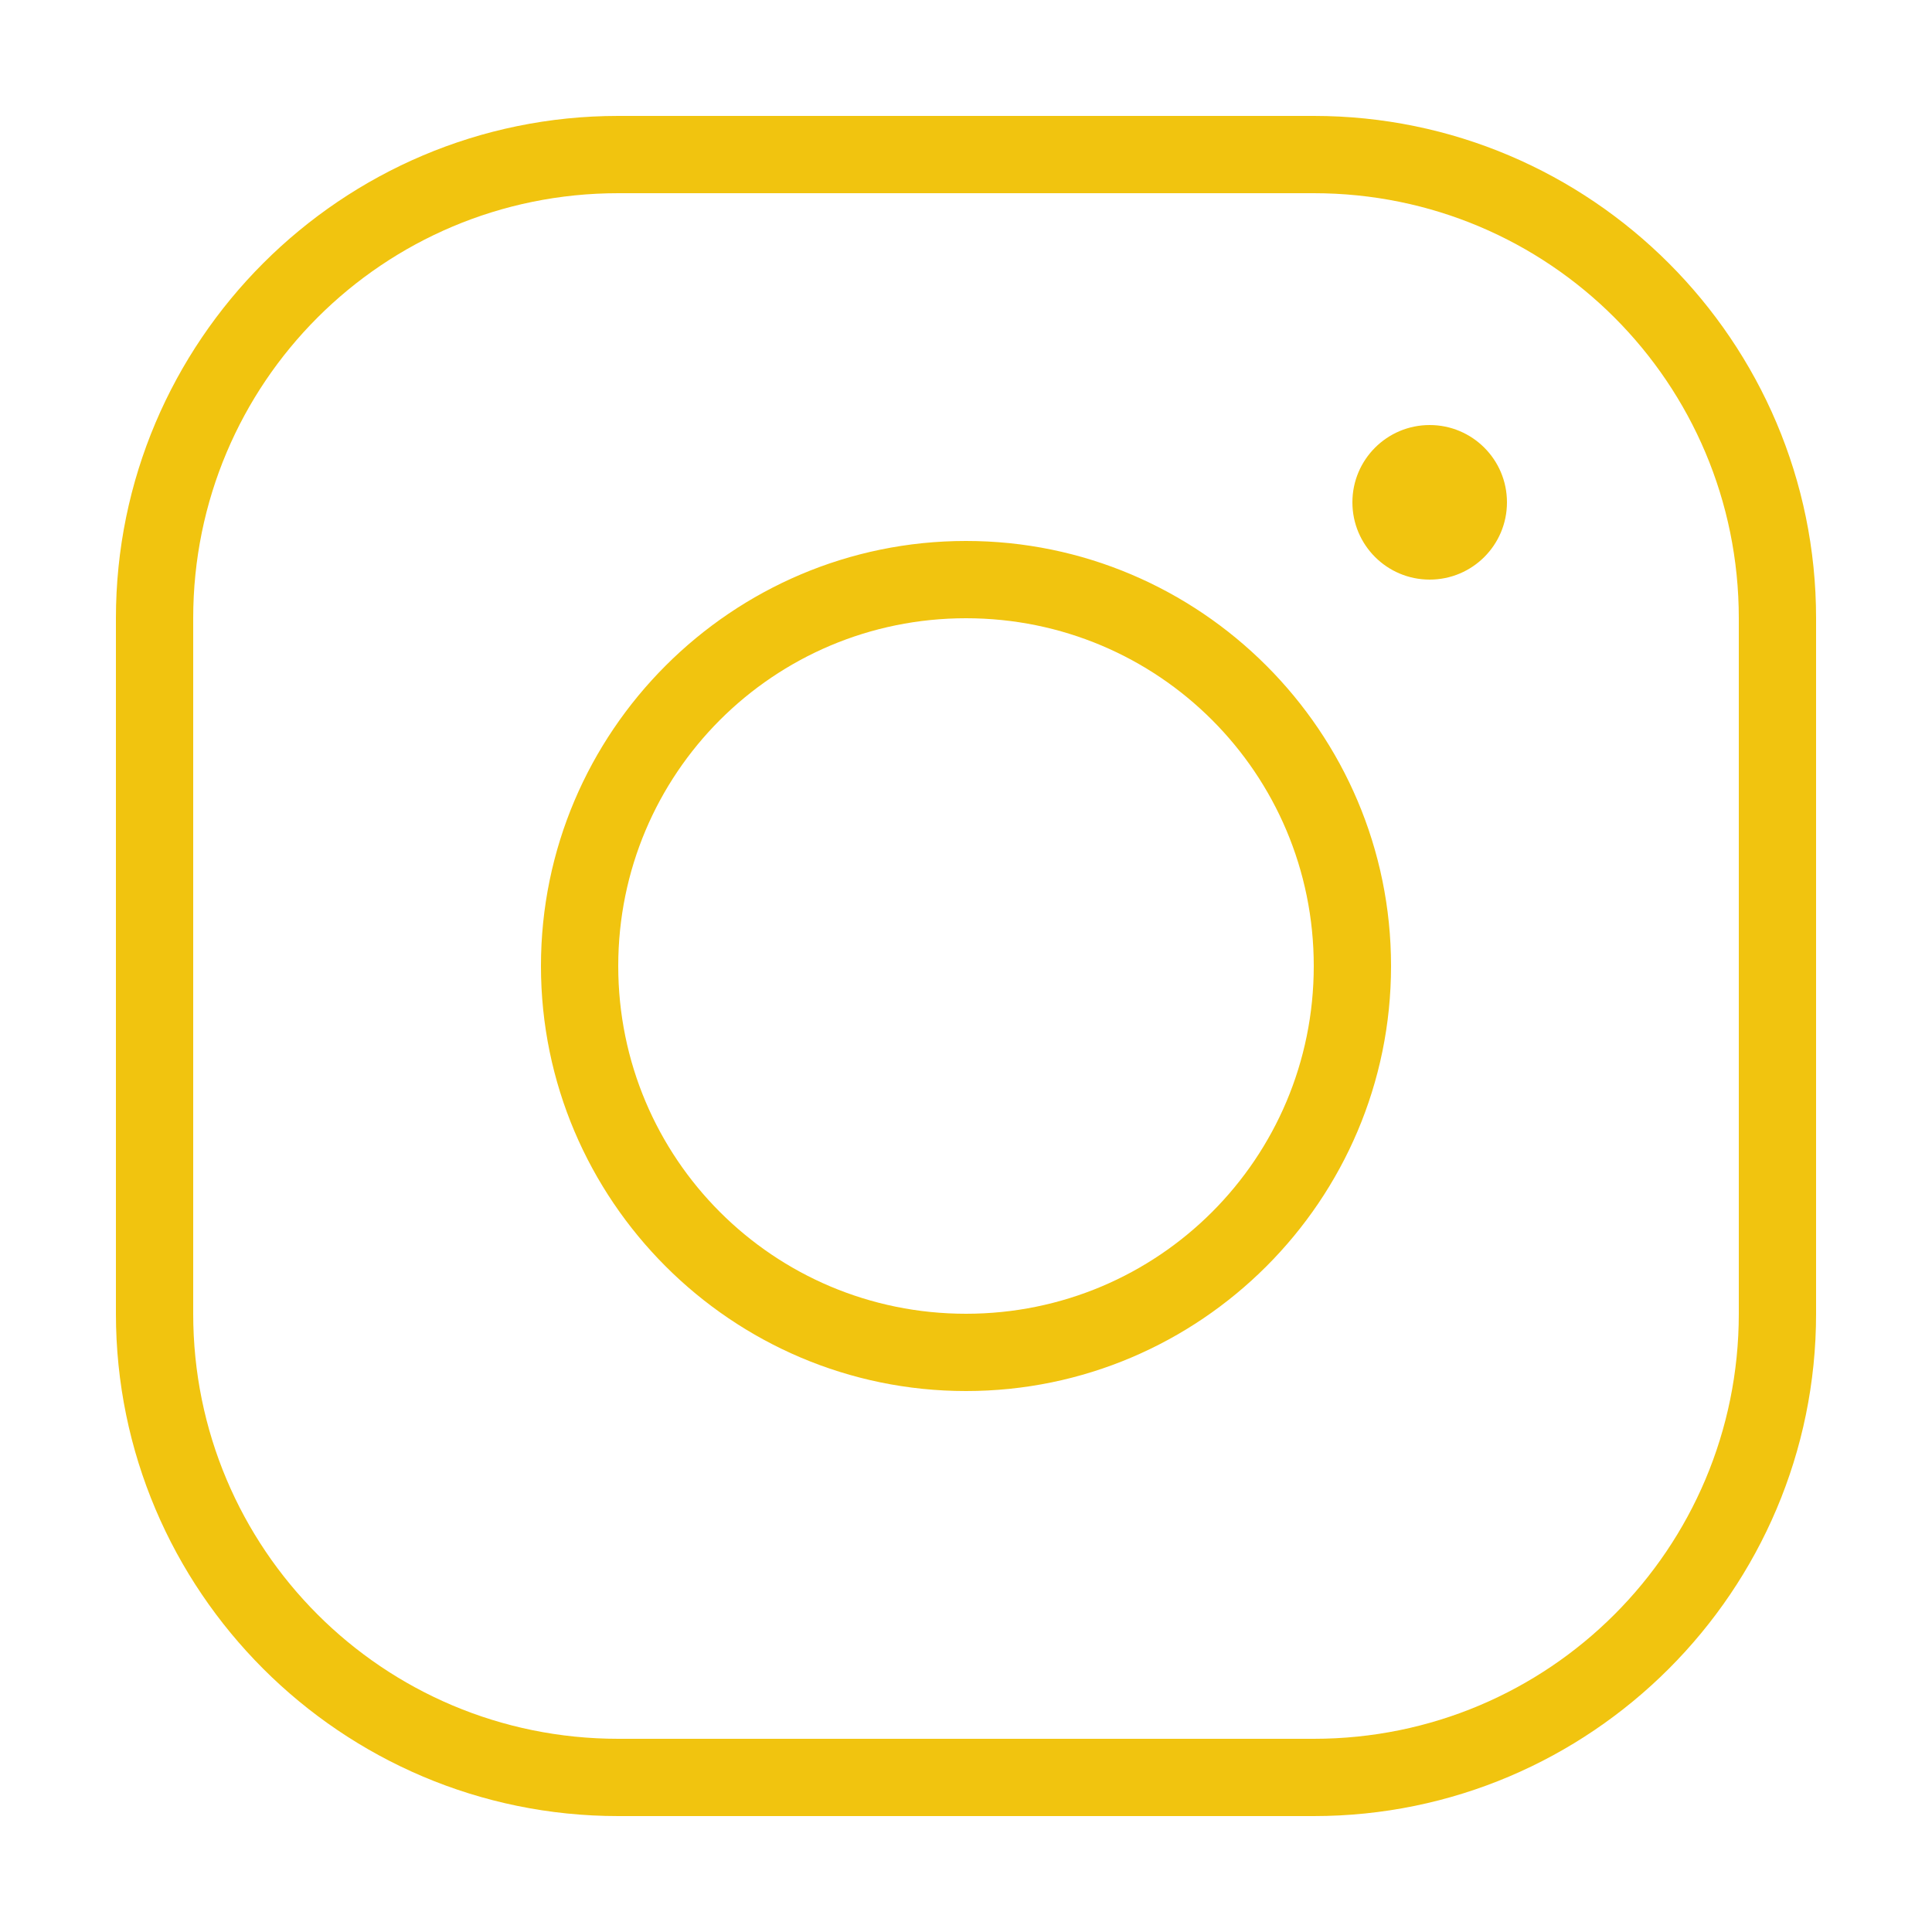
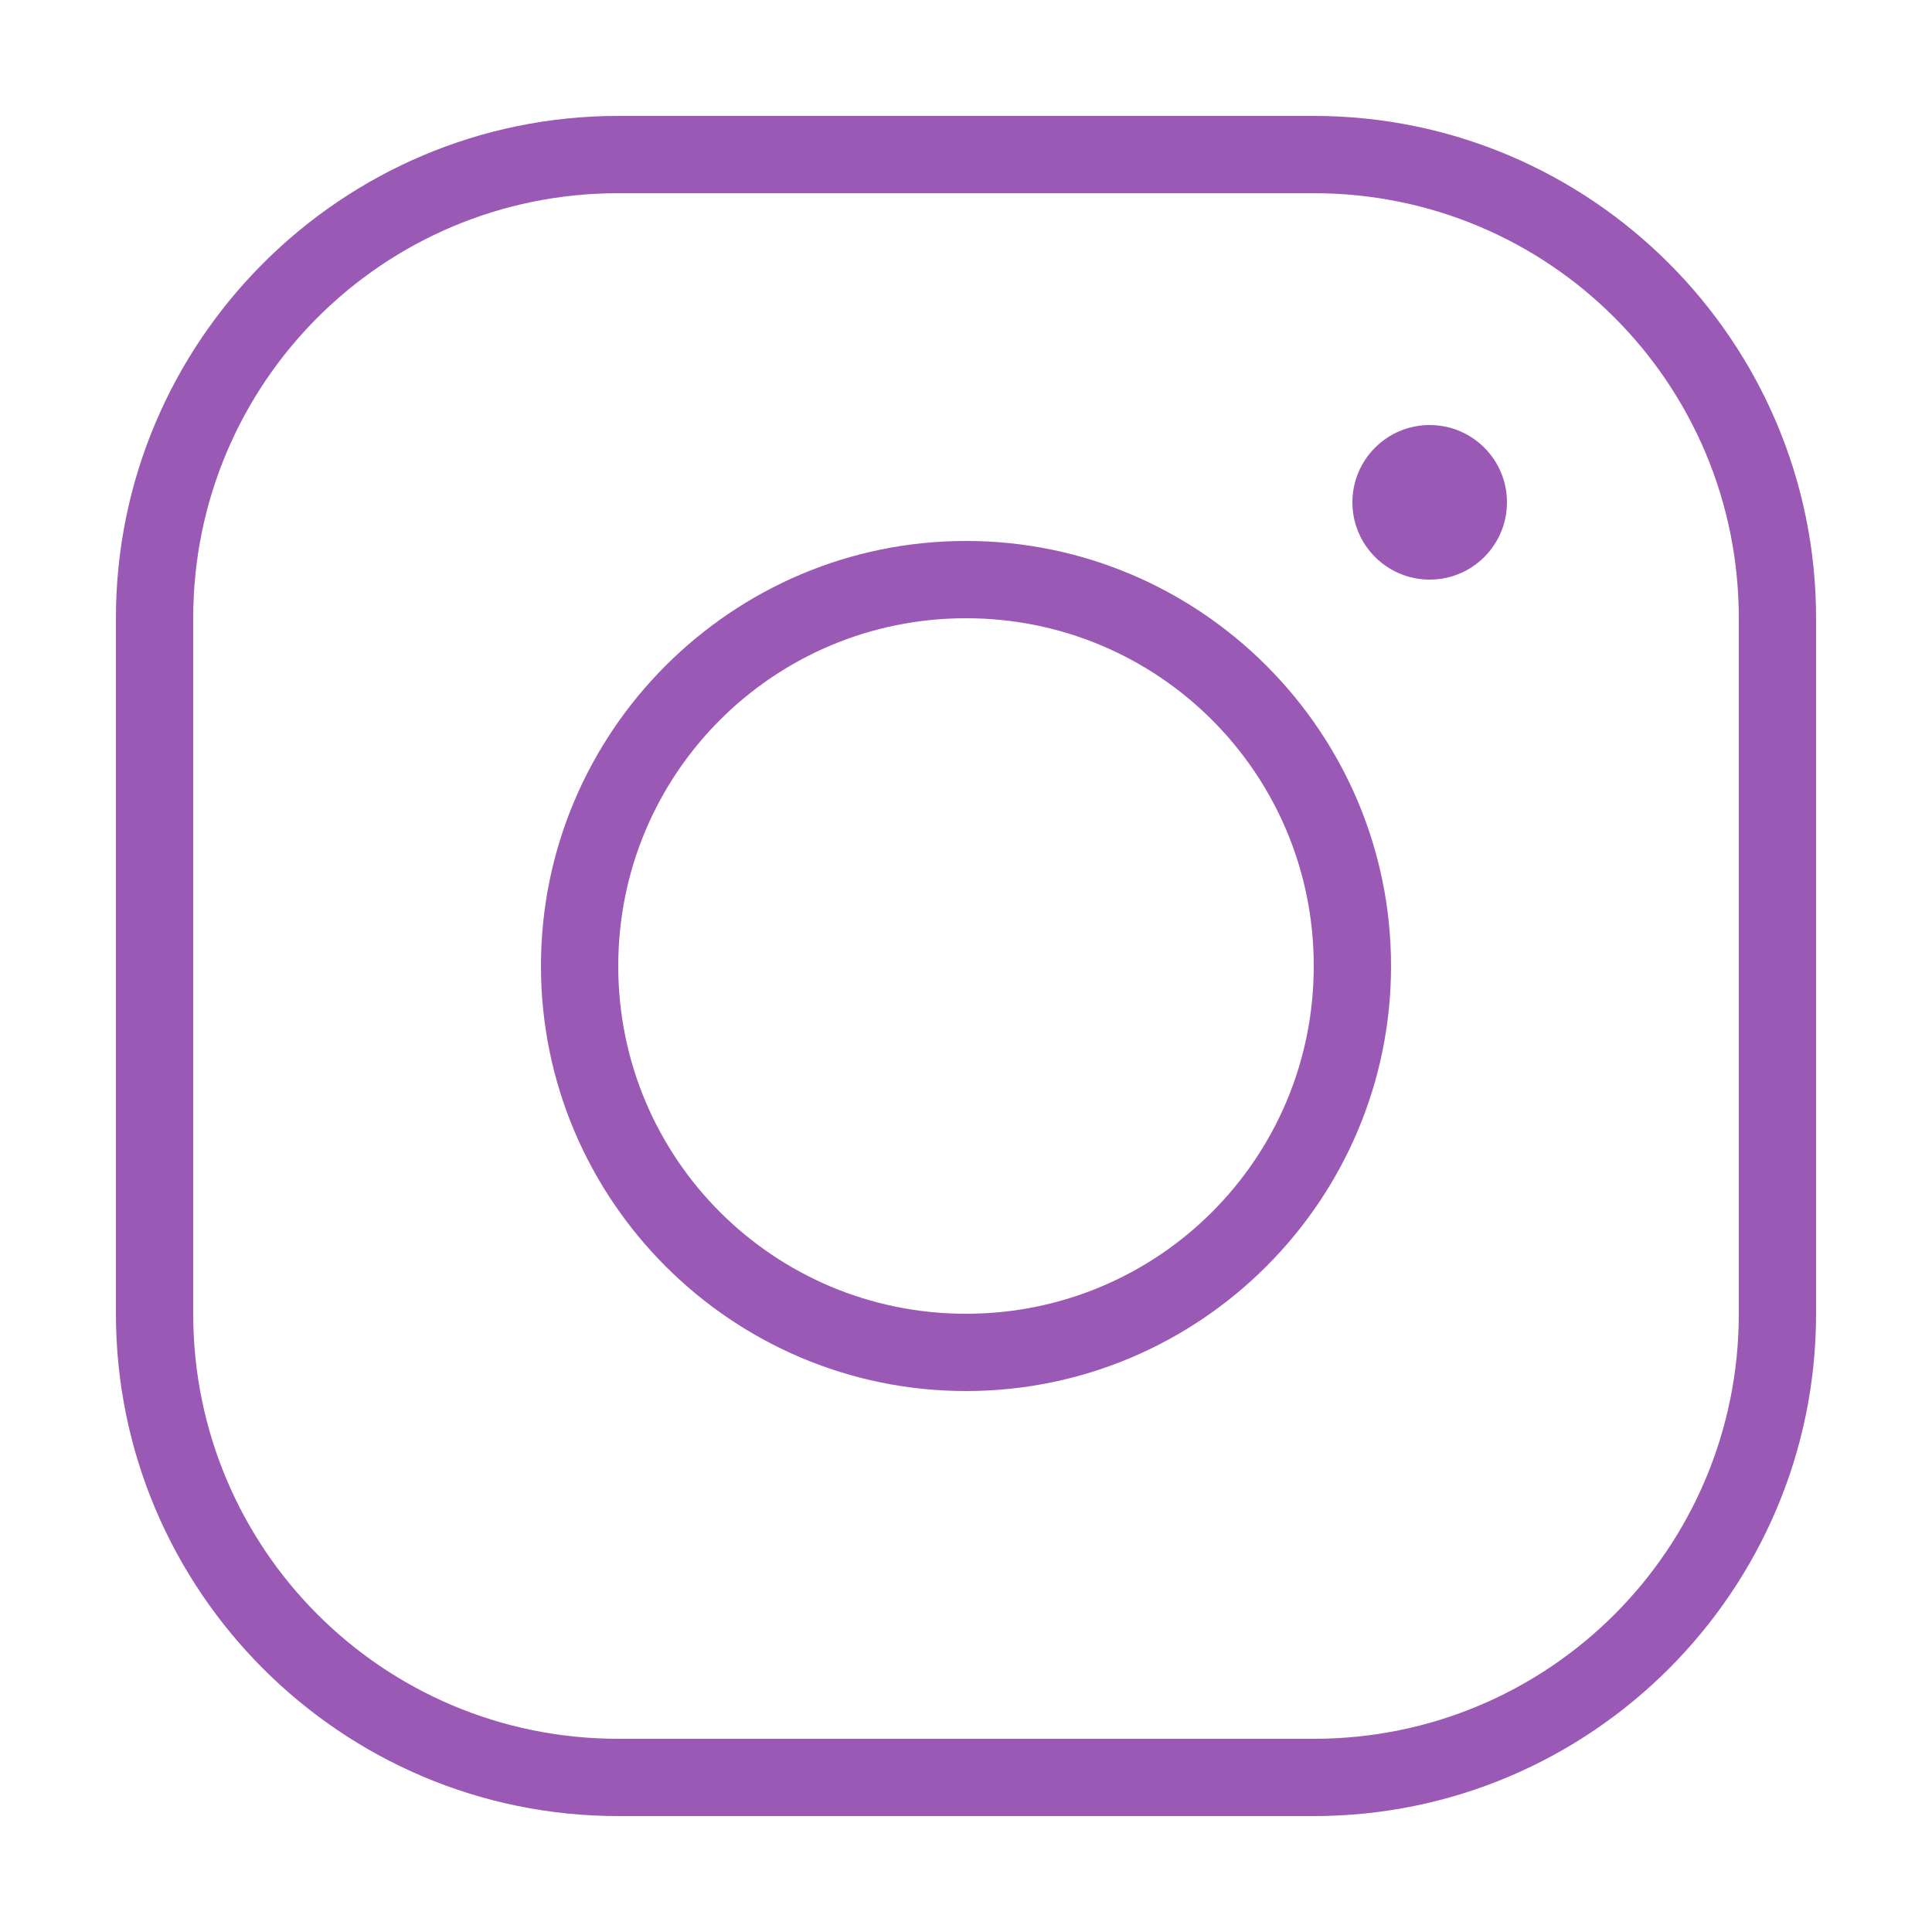
<svg xmlns="http://www.w3.org/2000/svg" viewBox="0 0 50 50" width="50px" height="50px">
-   <g id="surface31061024">
-     <path style=" stroke:none;fill-rule:nonzero;fill:rgb(94.51%,76.863%,5.882%);fill-opacity:1;" d="M 16 3 C 8.832 3 3 8.832 3 16 L 3 34 C 3 41.168 8.832 47 16 47 L 34 47 C 41.168 47 47 41.168 47 34 L 47 16 C 47 8.832 41.168 3 34 3 Z M 16 5 L 34 5 C 40.086 5 45 9.914 45 16 L 45 34 C 45 40.086 40.086 45 34 45 L 16 45 C 9.914 45 5 40.086 5 34 L 5 16 C 5 9.914 9.914 5 16 5 Z M 37 11 C 35.895 11 35 11.895 35 13 C 35 14.105 35.895 15 37 15 C 38.105 15 39 14.105 39 13 C 39 11.895 38.105 11 37 11 Z M 25 14 C 18.938 14 14 18.938 14 25 C 14 31.062 18.938 36 25 36 C 31.062 36 36 31.062 36 25 C 36 18.938 31.062 14 25 14 Z M 25 16 C 29.98 16 34 20.02 34 25 C 34 29.98 29.98 34 25 34 C 20.02 34 16 29.98 16 25 C 16 20.02 20.02 16 25 16 Z M 25 16 " />
+   <g id="surface71185509">
+     <path style=" stroke:none;fill-rule:nonzero;fill:rgb(60.784%,34.902%,71.373%);fill-opacity:1;" d="M 16 3 C 8.832 3 3 8.832 3 16 L 3 34 C 3 41.168 8.832 47 16 47 L 34 47 C 41.168 47 47 41.168 47 34 L 47 16 C 47 8.832 41.168 3 34 3 Z M 16 5 L 34 5 C 40.086 5 45 9.914 45 16 L 45 34 C 45 40.086 40.086 45 34 45 L 16 45 C 9.914 45 5 40.086 5 34 L 5 16 C 5 9.914 9.914 5 16 5 Z M 37 11 C 35.895 11 35 11.895 35 13 C 35 14.105 35.895 15 37 15 C 38.105 15 39 14.105 39 13 C 39 11.895 38.105 11 37 11 Z M 25 14 C 18.938 14 14 18.938 14 25 C 14 31.062 18.938 36 25 36 C 31.062 36 36 31.062 36 25 C 36 18.938 31.062 14 25 14 Z M 25 16 C 29.98 16 34 20.02 34 25 C 34 29.98 29.98 34 25 34 C 20.02 34 16 29.98 16 25 C 16 20.02 20.02 16 25 16 Z M 25 16 " />
  </g>
</svg>
